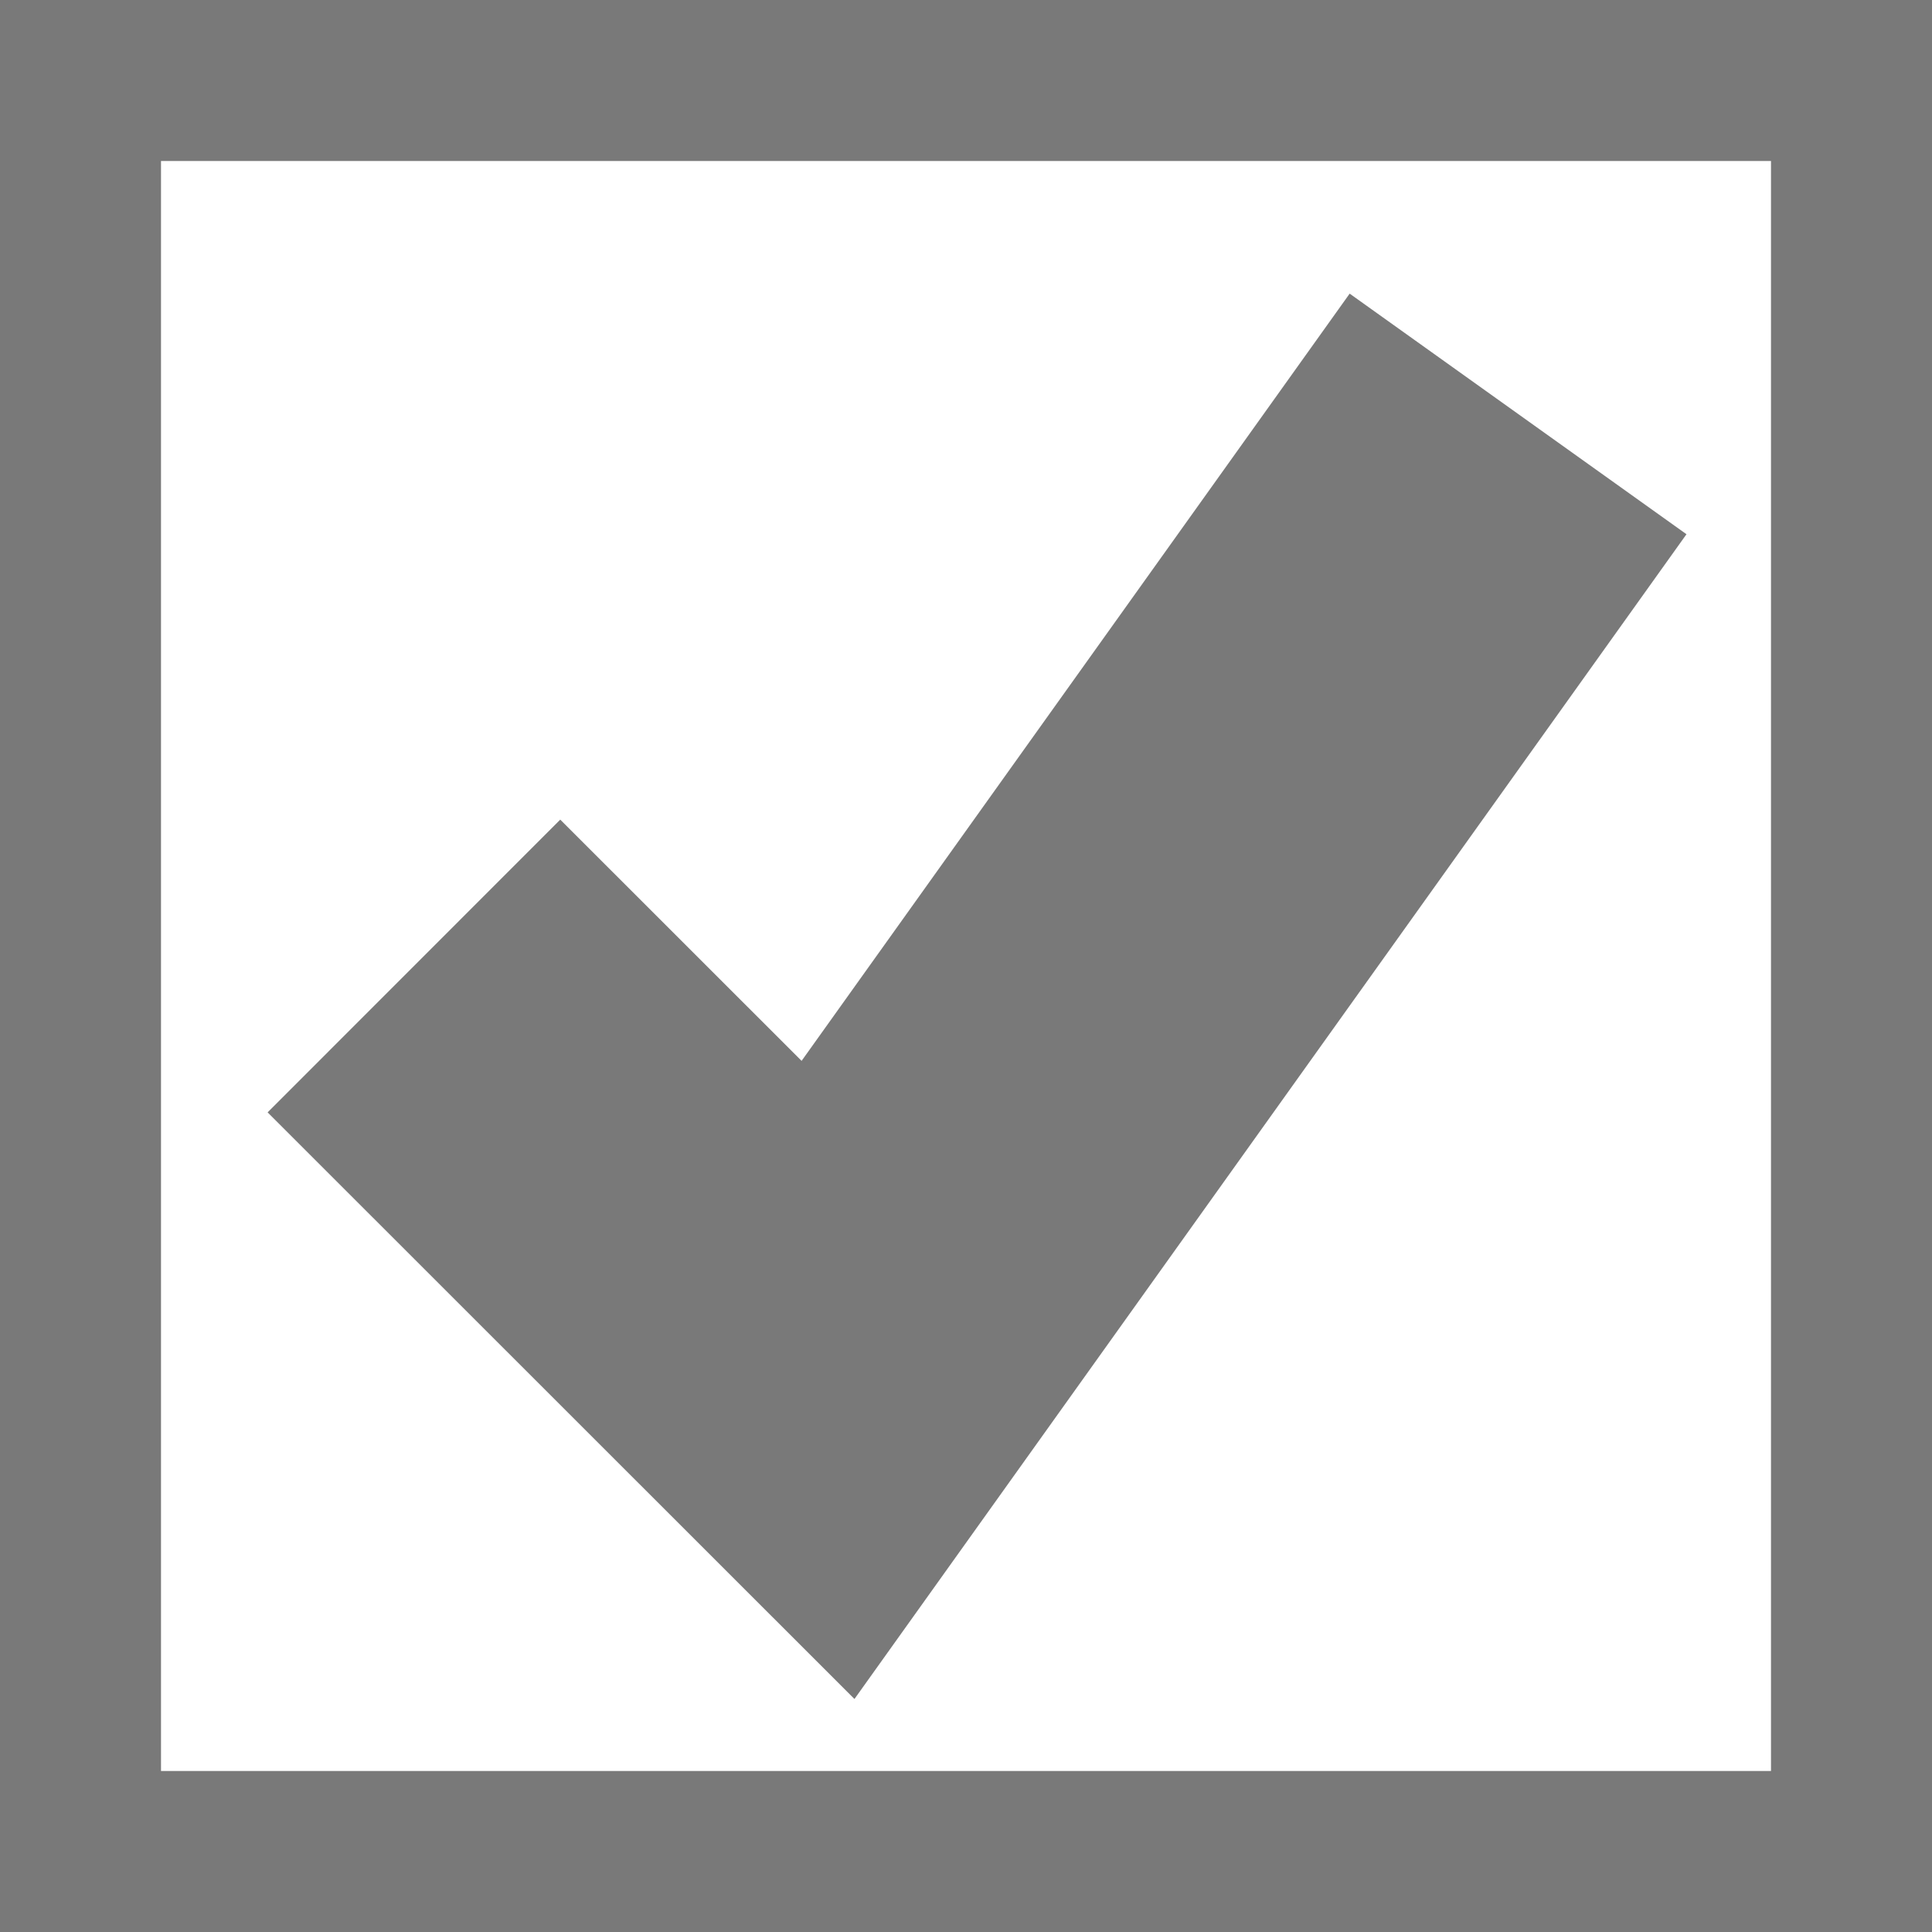
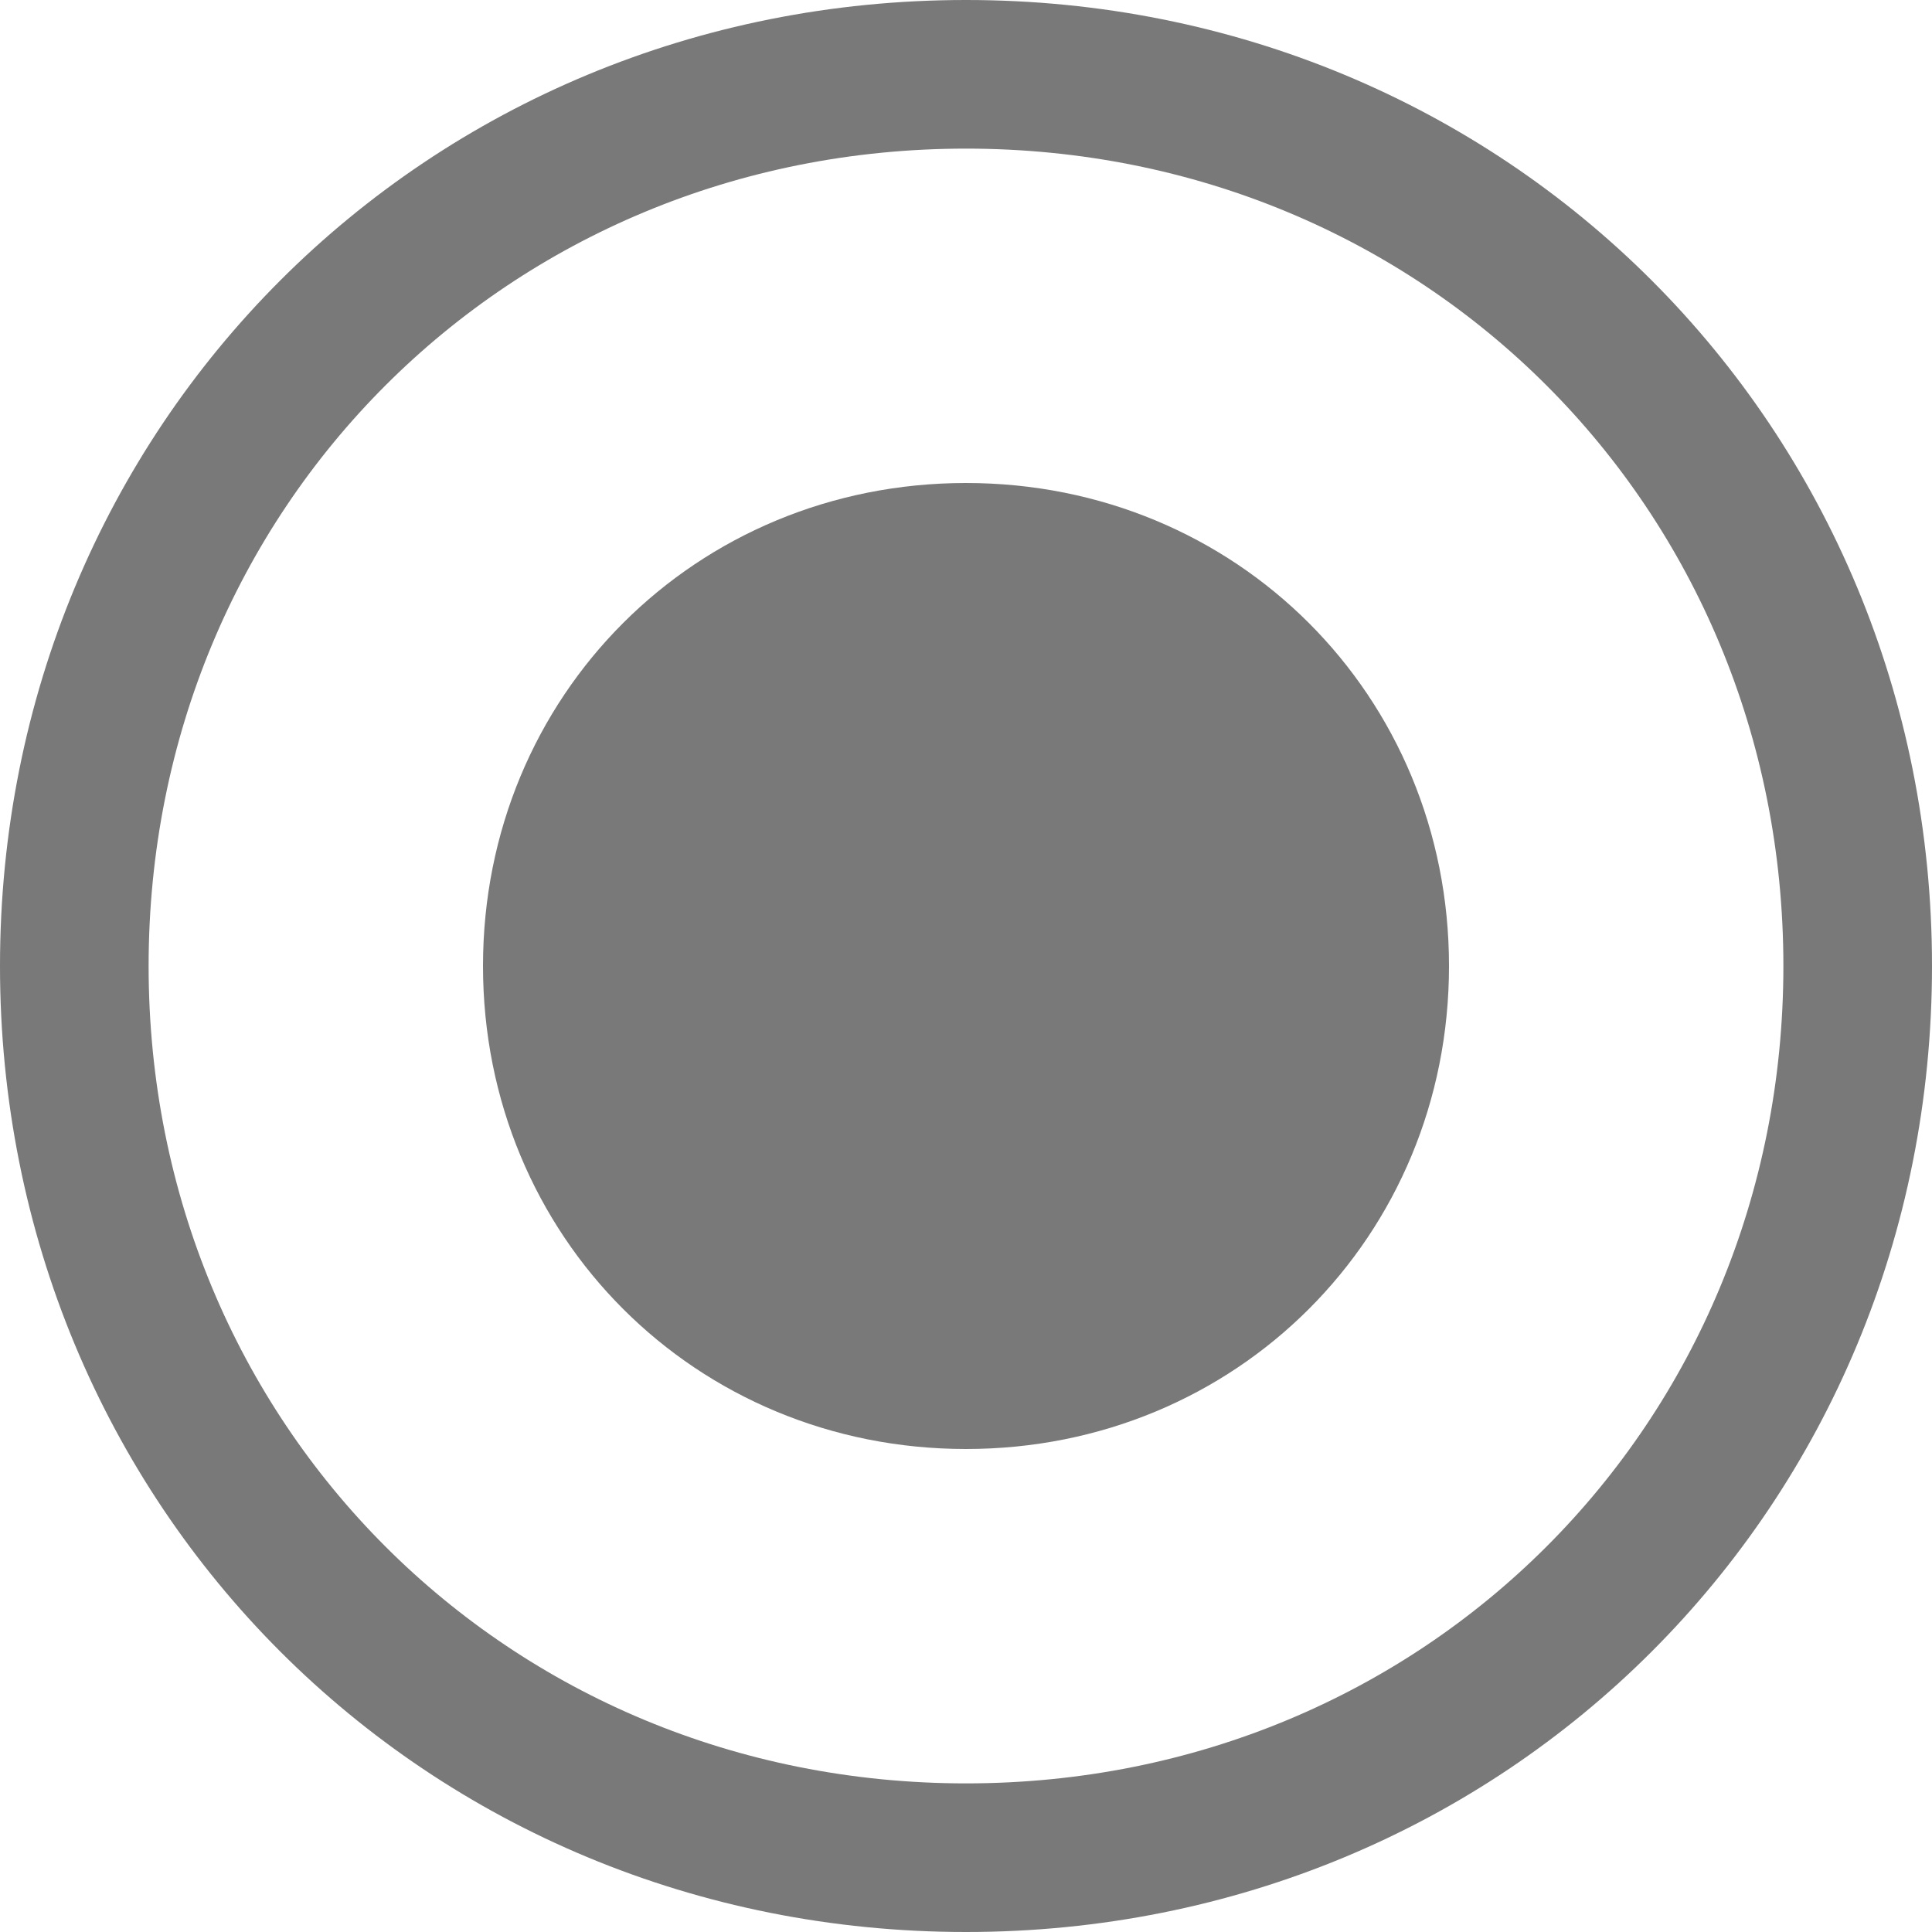
- <svg xmlns="http://www.w3.org/2000/svg" version="1.1" width="12px" height="12px" viewBox="325 761.5 12 12">
-   <path d="M 325 761.5  L 337 761.5  L 337 773.5  L 325 773.5  L 325 761.5  Z " fill-rule="nonzero" fill="rgba(255, 255, 255, 1)" stroke="none" class="fill" />
-   <path d="M 325.5 762  L 336.5 762  L 336.5 773  L 325.5 773  L 325.5 762  Z " stroke-width="1" stroke-dasharray="0" stroke="rgba(121, 121, 121, 1)" fill="none" class="stroke" stroke-dashoffset="0.5" />
-   <path d="M 327.571 767.5  L 330.143 770.071  L 334.429 764.071  " stroke-width="2.571" stroke-dasharray="0" stroke="rgba(121, 121, 121, 1)" fill="none" class="stroke btn_check" />
+ <svg xmlns="http://www.w3.org/2000/svg" version="1.1" width="13px" height="13px" viewBox="919 712 13 13">
+   <path d="M 925.5 712  C 929.14 712  932 714.86  932 718.5  C 932 722.14  929.14 725  925.5 725  C 921.86 725  919 722.14  919 718.5  C 919 714.86  921.86 712  925.5 712  Z " fill-rule="nonzero" fill="rgba(255, 255, 255, 1)" stroke="none" class="fill" />
+   <path d="M 925.5 712.5  C 928.86 712.5  931.5 715.14  931.5 718.5  C 931.5 721.86  928.86 724.5  925.5 724.5  C 922.14 724.5  919.5 721.86  919.5 718.5  C 919.5 715.14  922.14 712.5  925.5 712.5  Z " stroke-width="1" stroke-dasharray="0" stroke="rgba(121, 121, 121, 1)" fill="none" class="stroke" stroke-dashoffset="0.5" />
+   <path d="M 925.5 721.75  C 923.68 721.75  922.25 720.32  922.25 718.5  C 922.25 716.68  923.68 715.25  925.5 715.25  C 927.32 715.25  928.75 716.68  928.75 718.5  C 928.75 720.32  927.32 721.75  925.5 721.75  " fill-rule="nonzero" fill="rgba(121, 121, 121, 1)" stroke="none" class="stroke btn_check" />
</svg>
